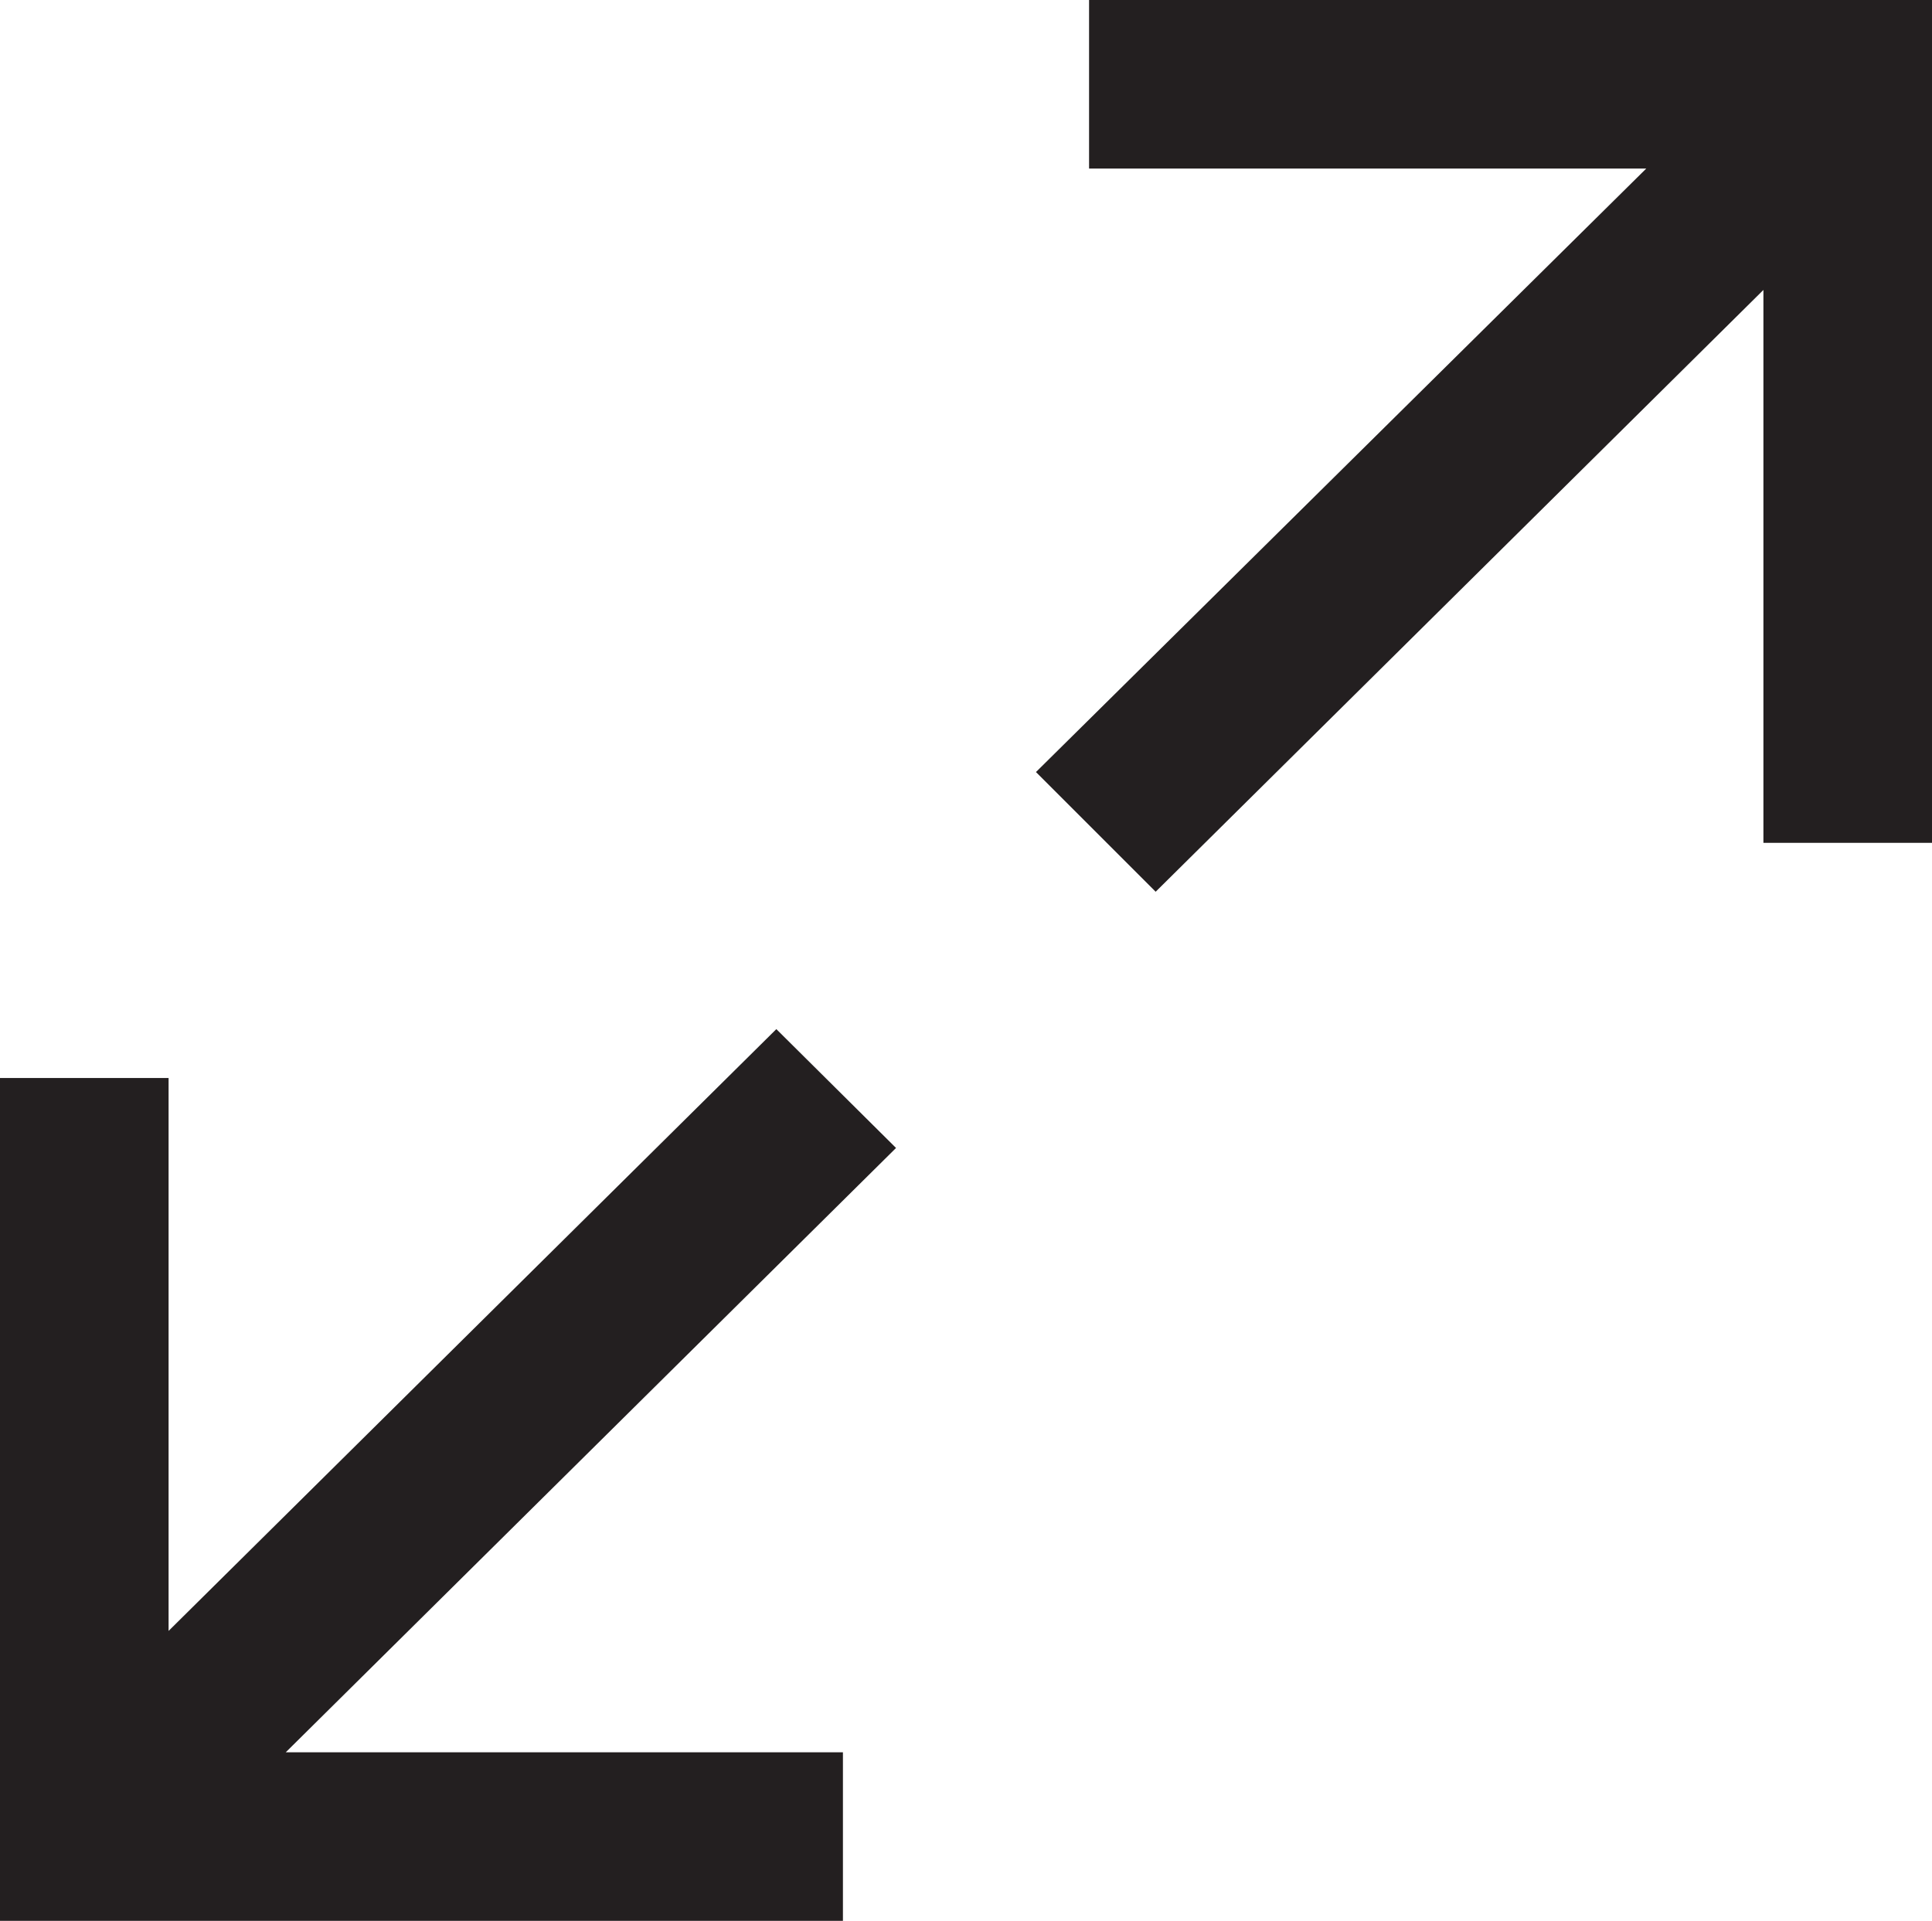
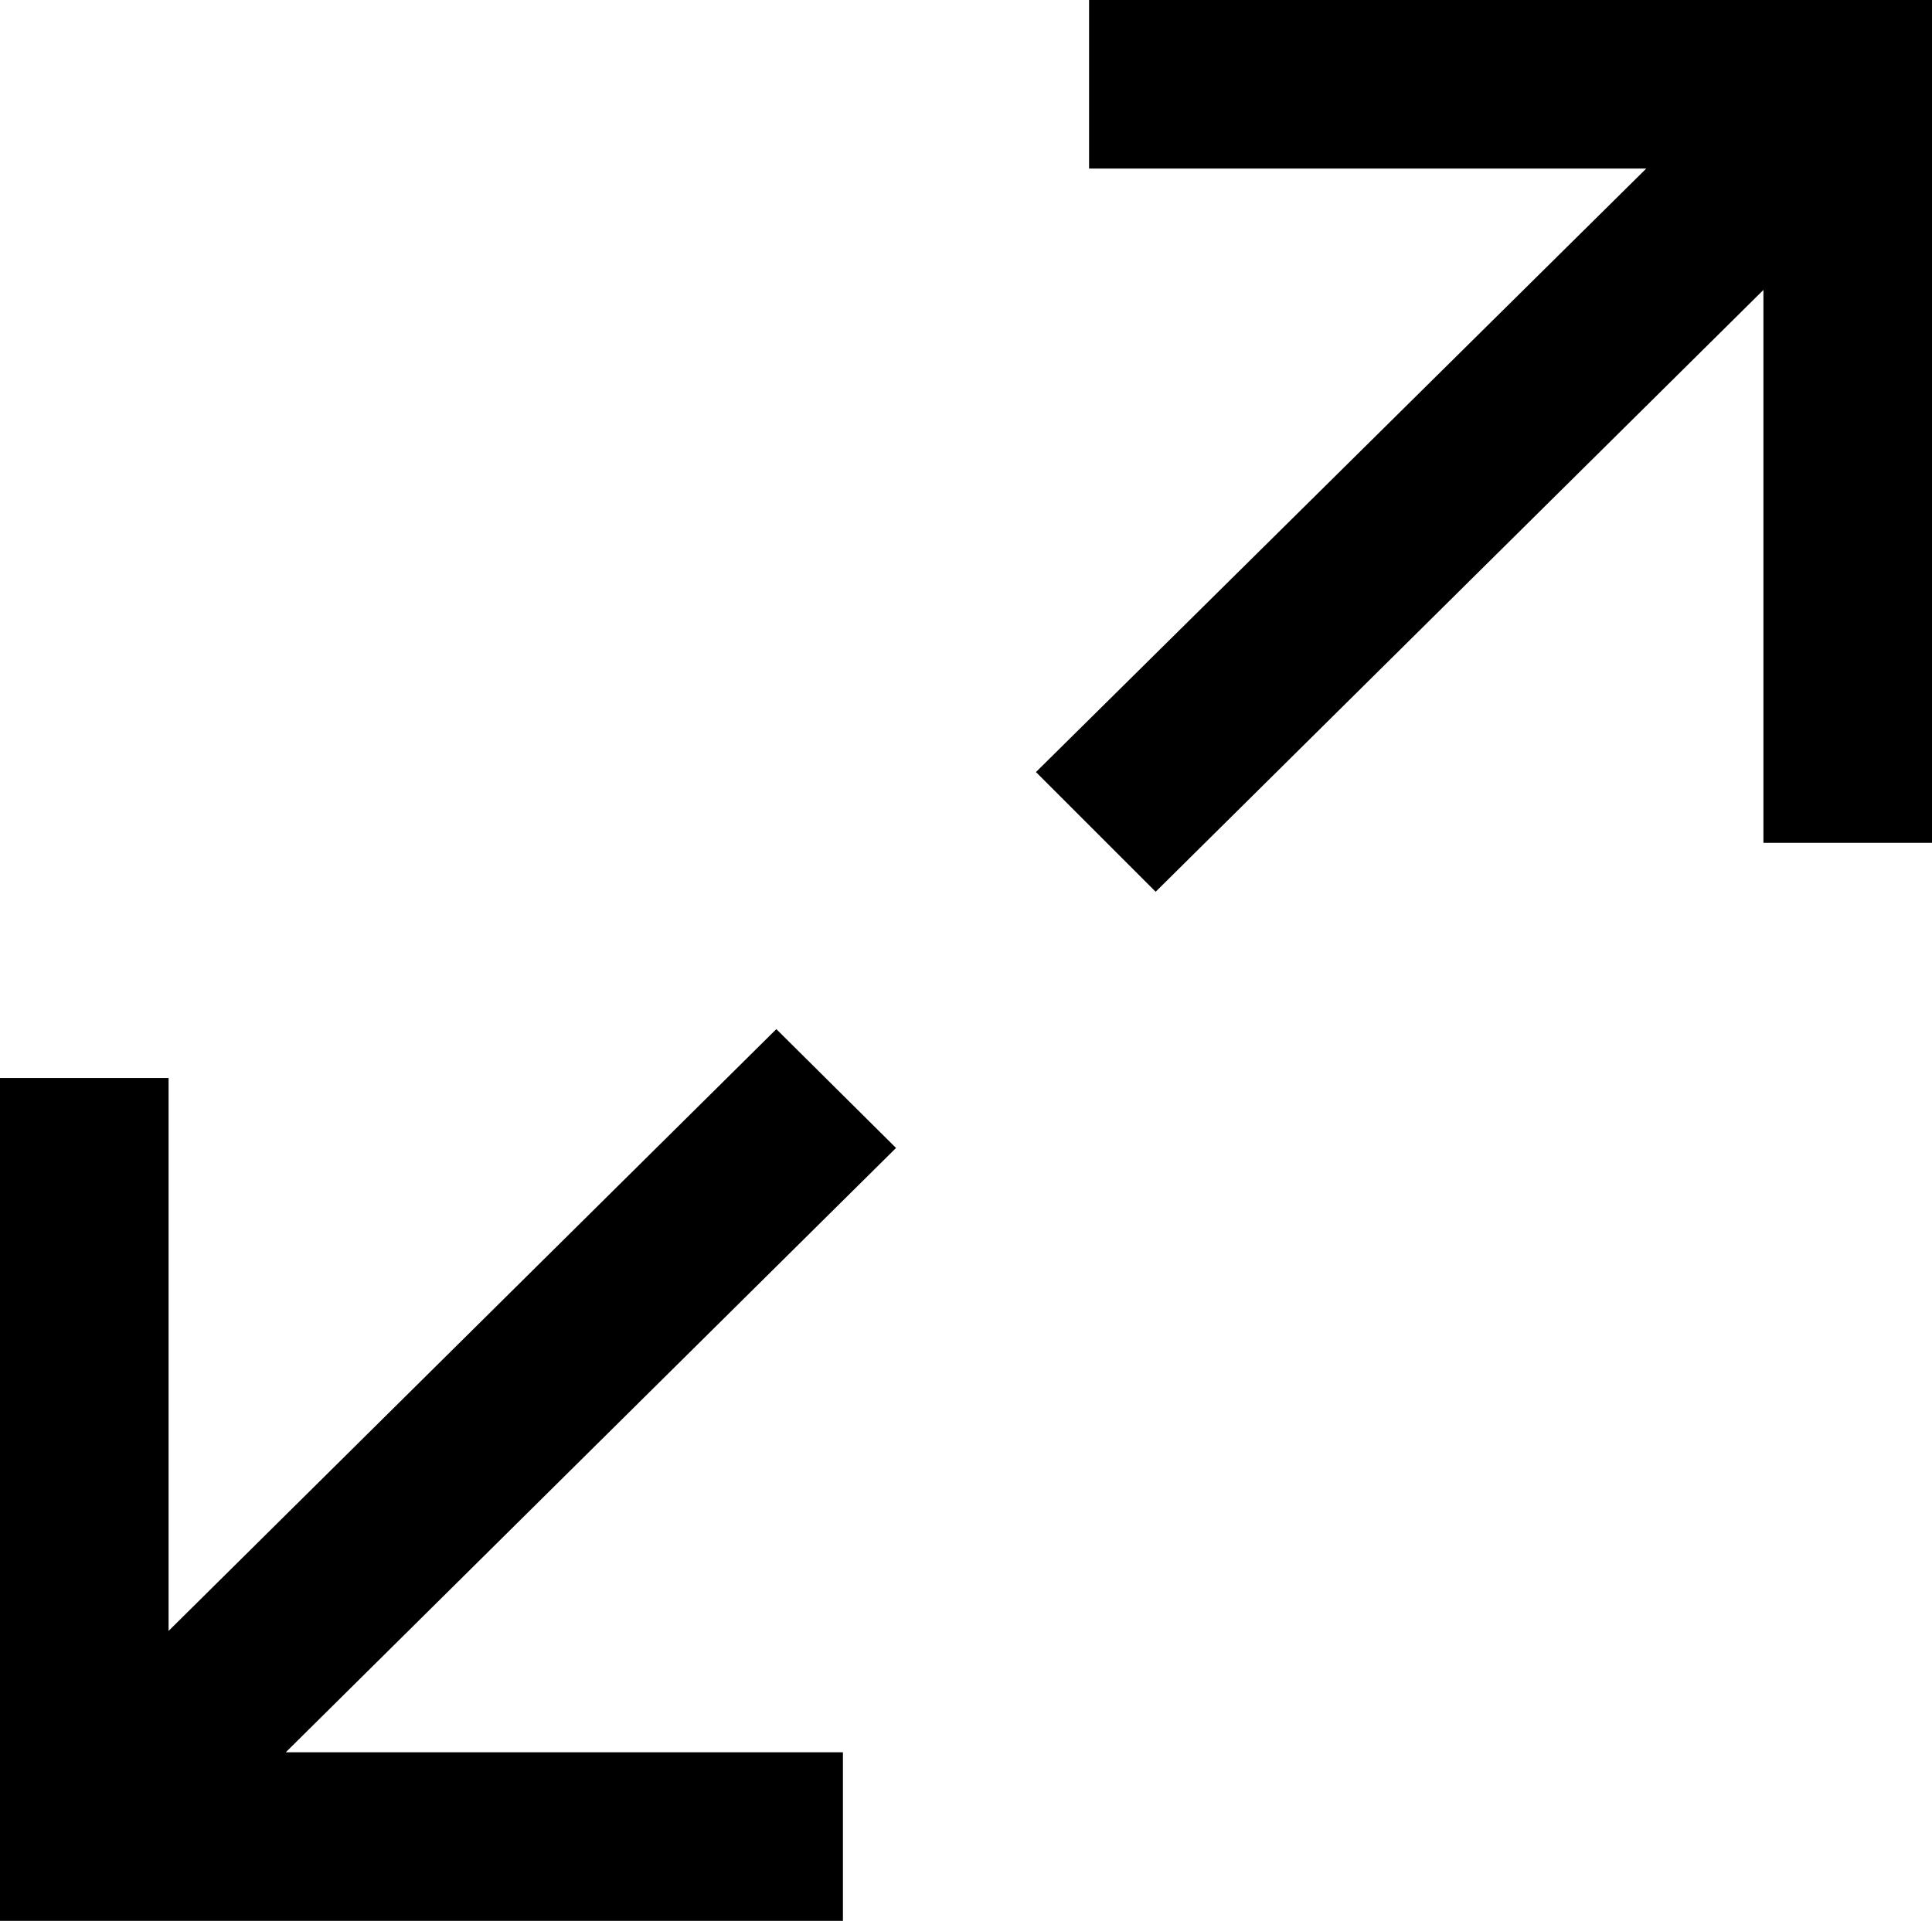
<svg xmlns="http://www.w3.org/2000/svg" viewBox="0 0 22.92 22.79">
  <defs>
-     <style>.a{fill:#231f20;}</style>
+     <style>.a{fill:#000000;}</style>
  </defs>
  <path class="a" d="M21.53,2h1.39v8h-2V3.44l-7.21,7.14L12.29,9.16,19.53,2H12.92V0h10V2Z" />
  <path class="a" d="M1.39,20.79H0v-8H2v6.56l7.21-7.14,1.42,1.41L3.39,20.79H10v2H0v-2Z" />
</svg>
